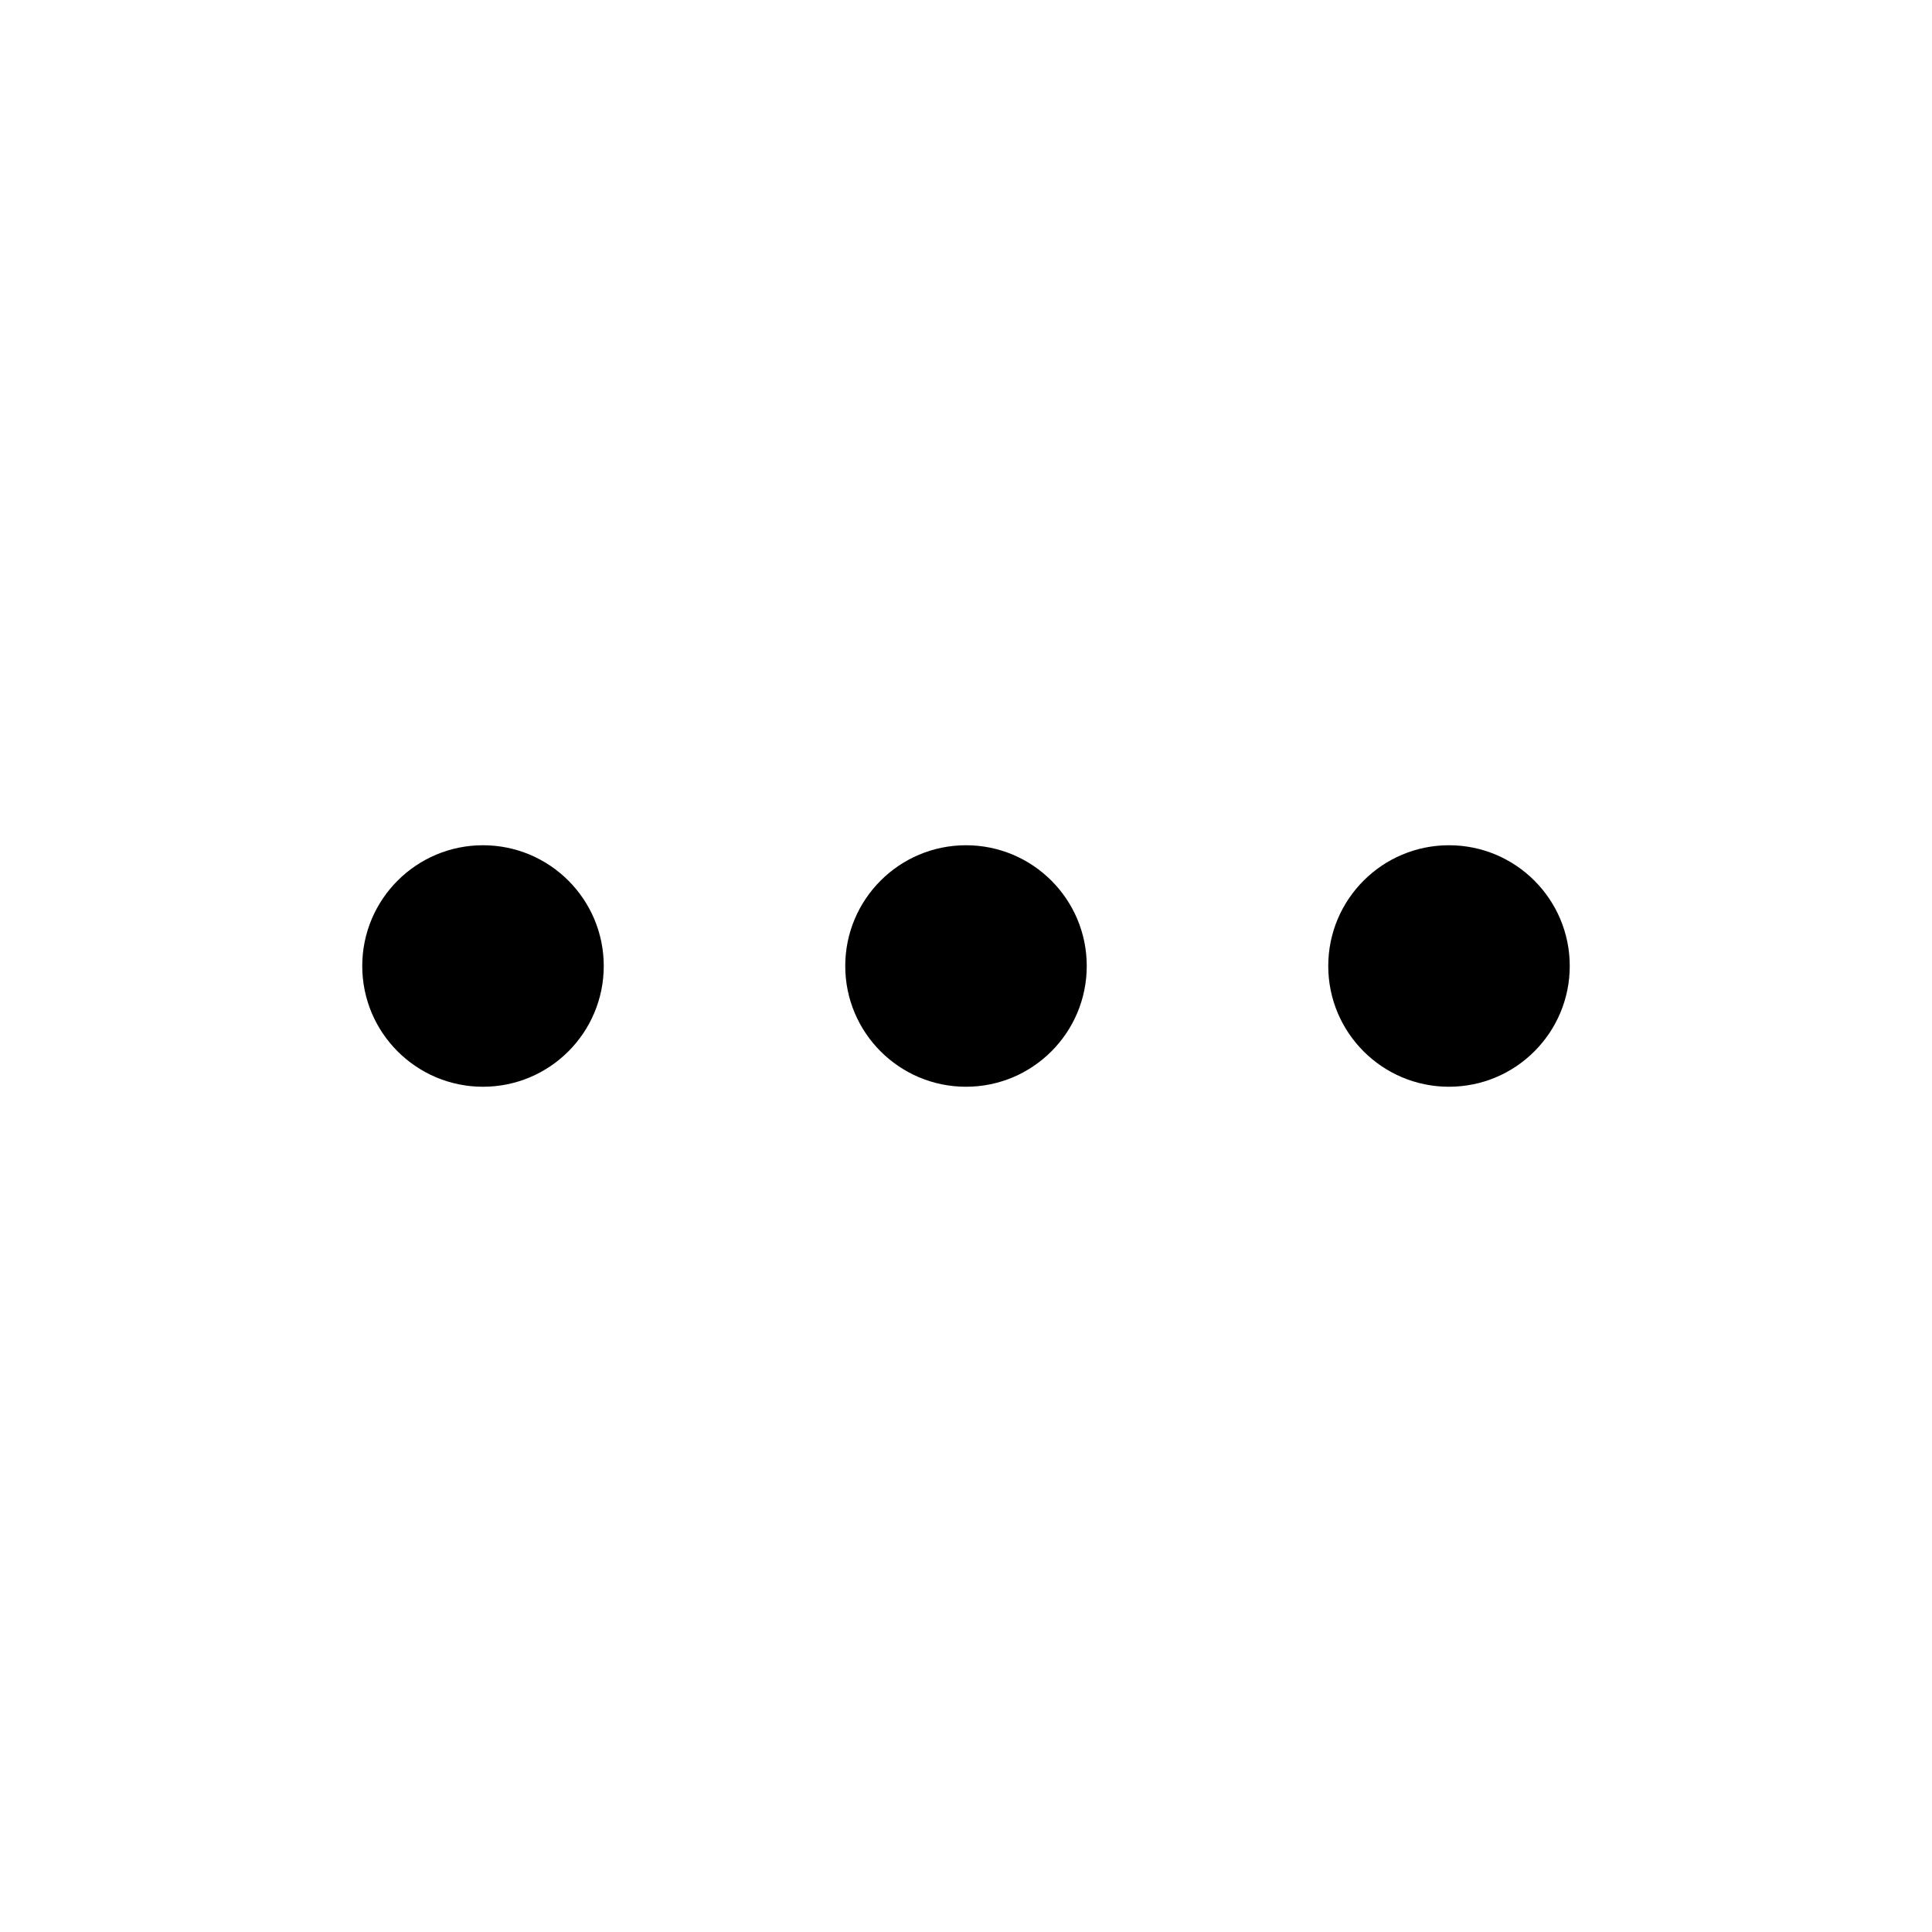
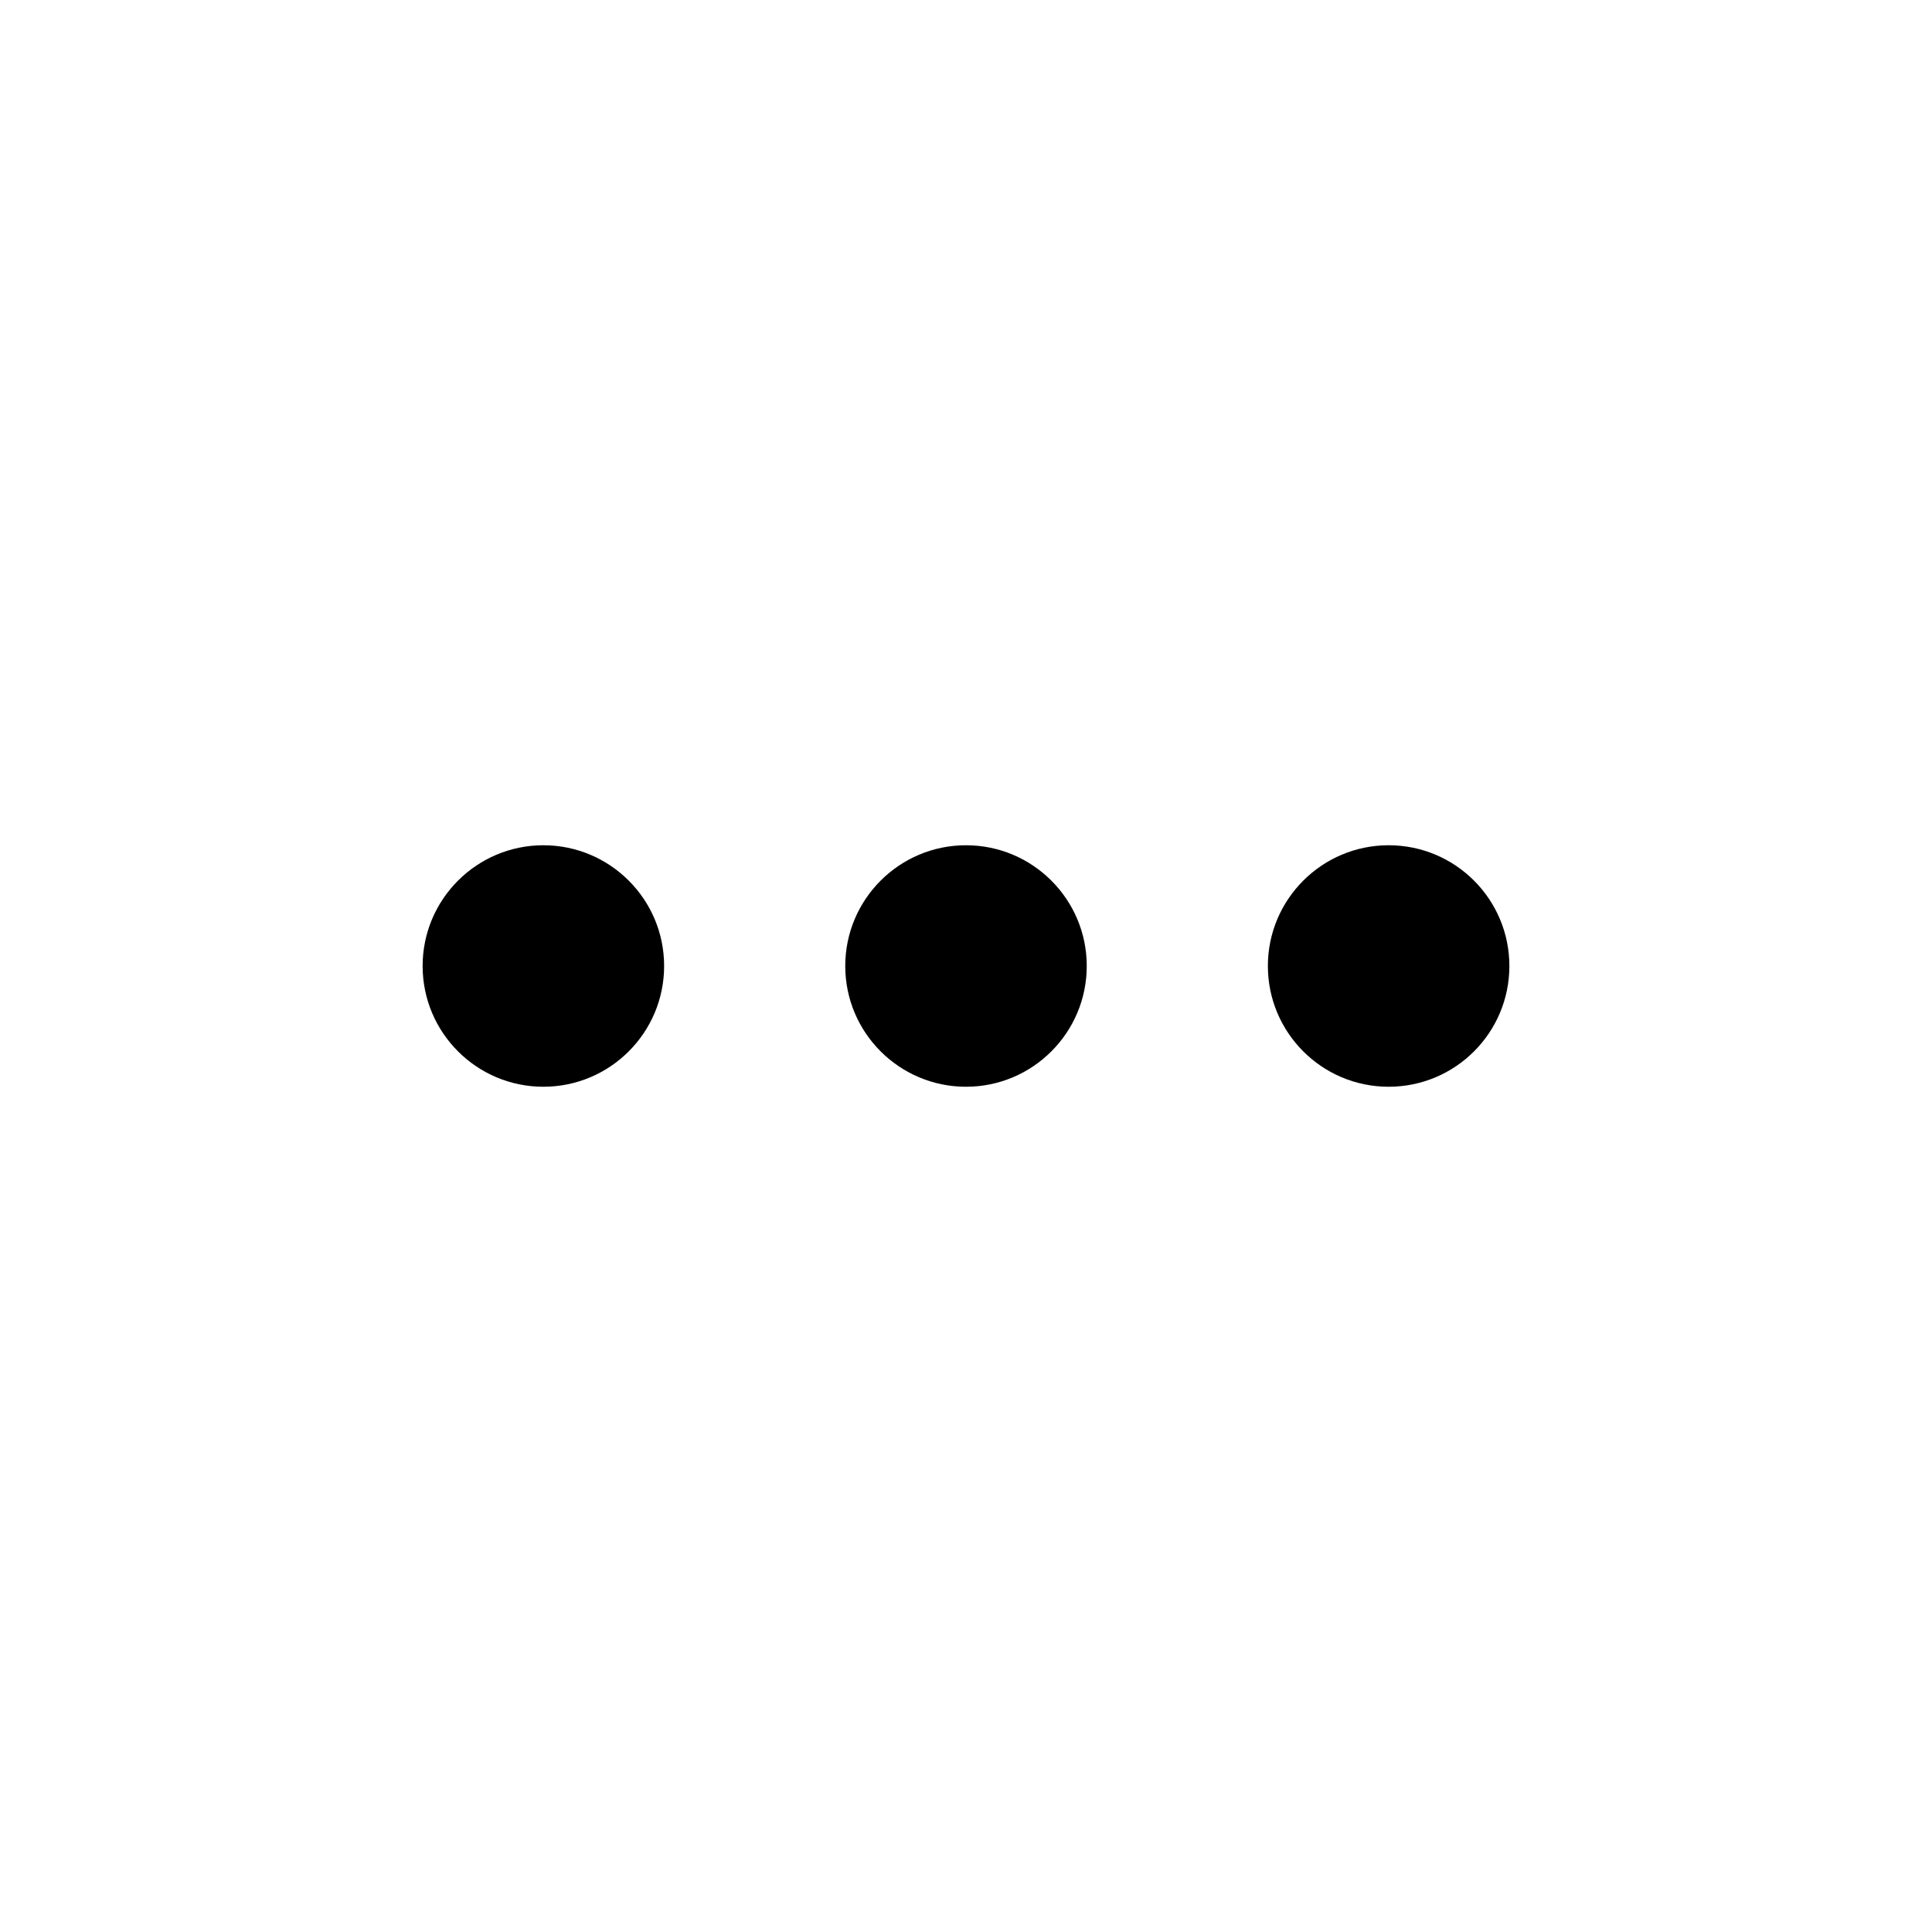
<svg xmlns="http://www.w3.org/2000/svg" width="16" height="16" viewBox="0 0 16 16" fill="none">
-   <circle cx="8" cy="8" r="1" fill="black" />
-   <circle cx="12" cy="8" r="1" fill="black" />
-   <circle cx="4" cy="8" r="1" fill="black" />
+   <path d="M9 8C9 8.552 8.552 9 8 9C7.448 9 7 8.552 7 8C7 7.448 7.448 7 8 7C8.552 7 9 7.448 9 8Z" fill="black" />
+   <path d="M12.5 8C12.5 8.552 12.053 9 11.5 9C10.948 9 10.5 8.552 10.5 8C10.5 7.448 10.948 7 11.5 7C12.053 7 12.5 7.448 12.5 8Z" fill="black" />
+   <path d="M5.5 8C5.5 8.552 5.052 9 4.5 9C3.948 9 3.5 8.552 3.5 8C3.5 7.448 3.948 7 4.5 7C5.052 7 5.5 7.448 5.5 8Z" fill="black" />
</svg>
